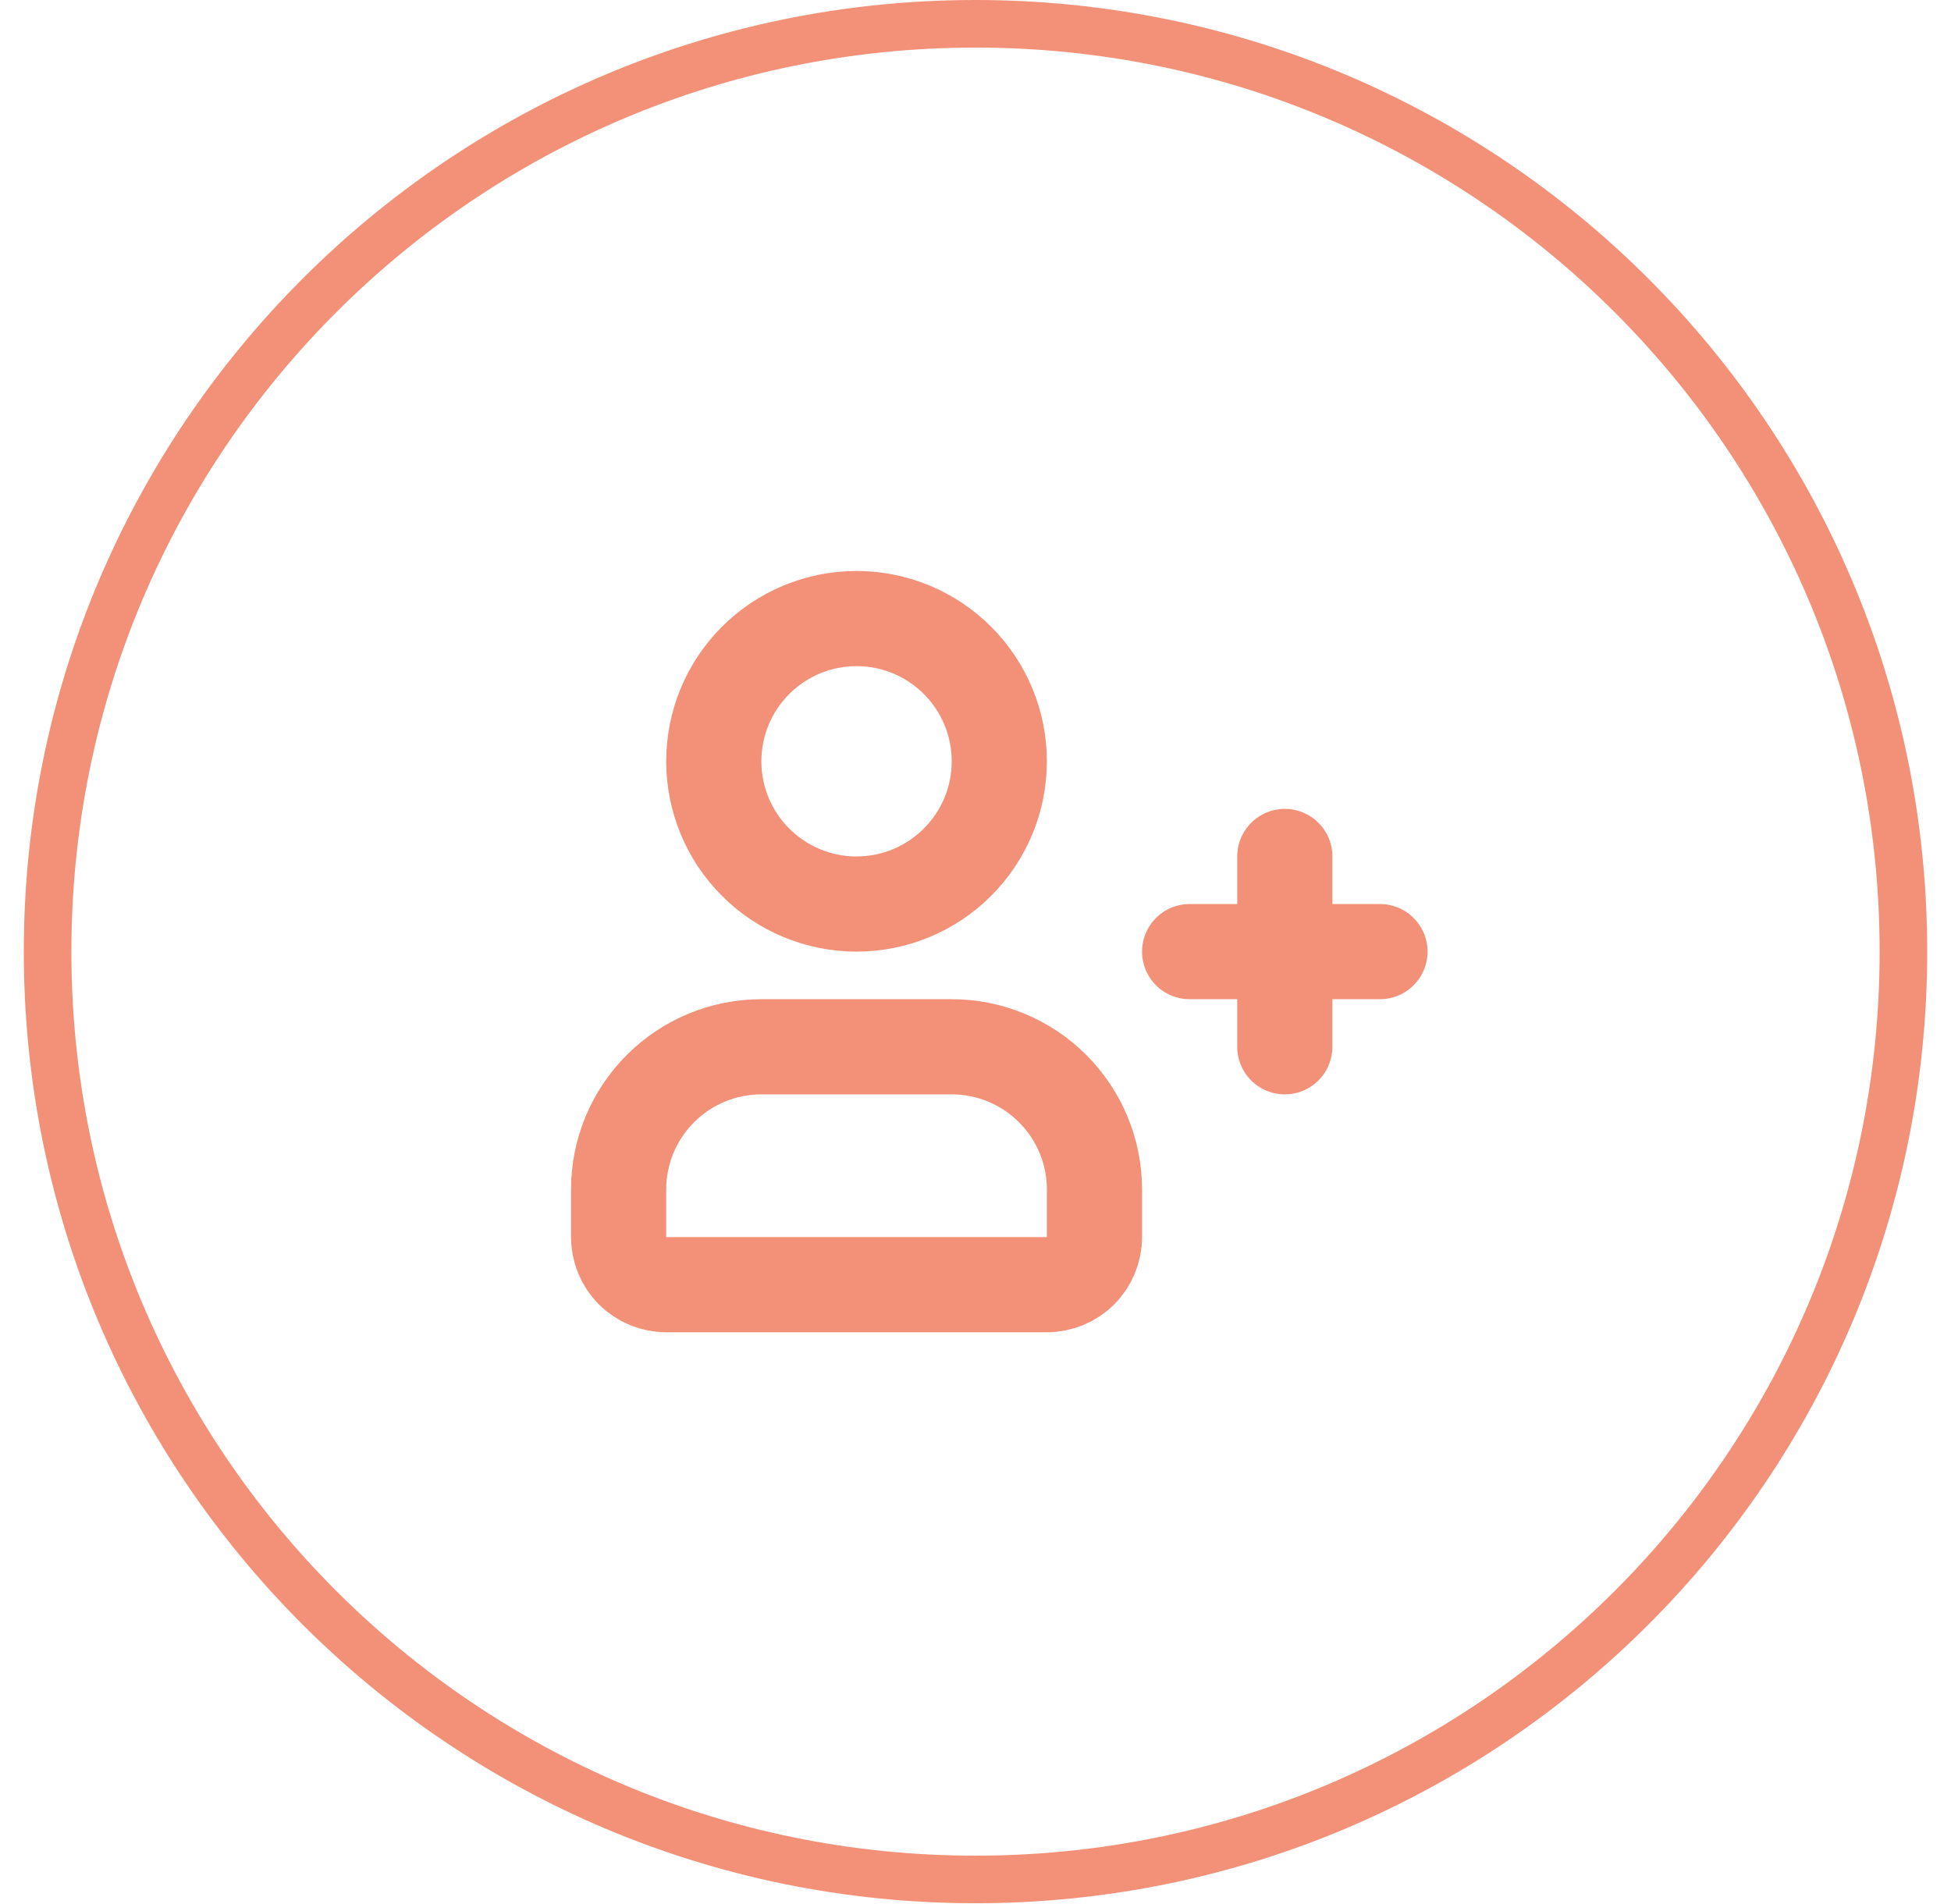
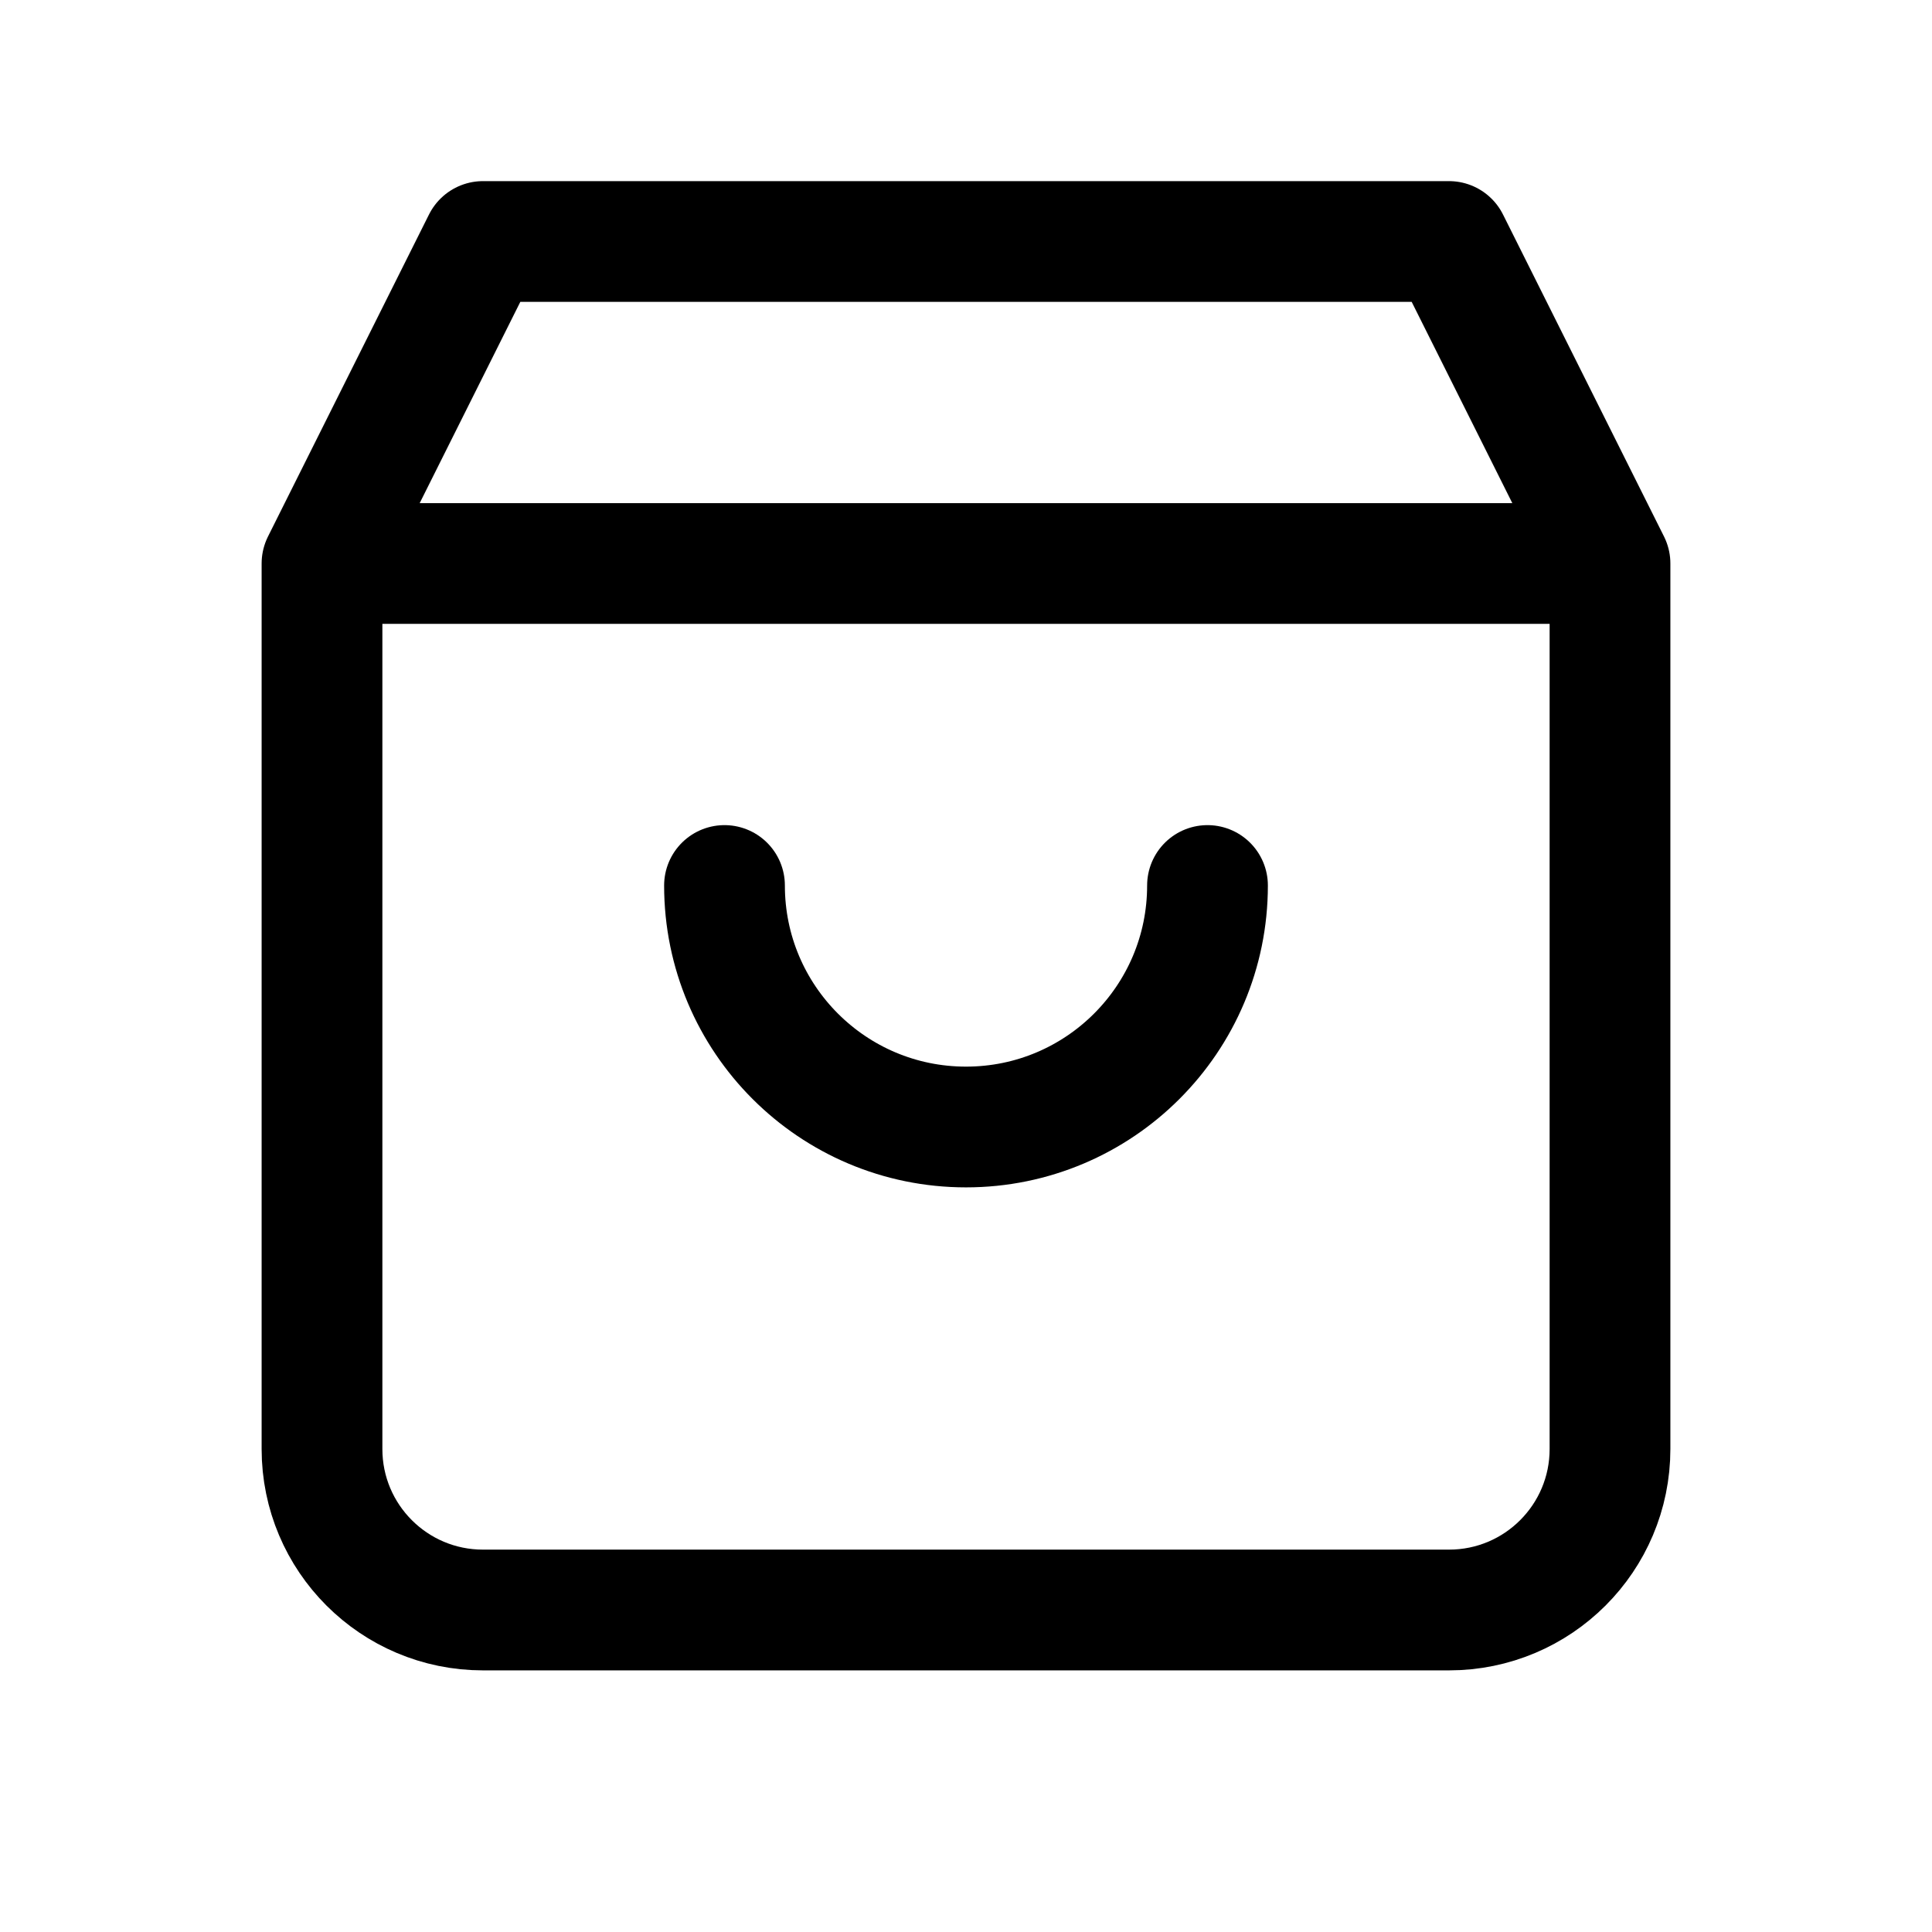
- <svg xmlns="http://www.w3.org/2000/svg" width="41" height="40" viewBox="0 0 41 40" fill="none">
-   <circle cx="20.5" cy="20" r="19.5" stroke="#F29178" />
-   <path d="M25 20H29M27 22V18M13 26V25C13 24.204 13.316 23.441 13.879 22.879C14.441 22.316 15.204 22 16 22H20C20.796 22 21.559 22.316 22.121 22.879C22.684 23.441 23 24.204 23 25V26C23 26.265 22.895 26.52 22.707 26.707C22.52 26.895 22.265 27 22 27H14C13.735 27 13.48 26.895 13.293 26.707C13.105 26.52 13 26.265 13 26ZM21 16C21 16.796 20.684 17.559 20.121 18.121C19.559 18.684 18.796 19 18 19C17.204 19 16.441 18.684 15.879 18.121C15.316 17.559 15 16.796 15 16C15 15.204 15.316 14.441 15.879 13.879C16.441 13.316 17.204 13 18 13C18.796 13 19.559 13.316 20.121 13.879C20.684 14.441 21 15.204 21 16Z" stroke="#F29178" stroke-width="2" stroke-linecap="round" stroke-linejoin="round" />
+ <svg xmlns="http://www.w3.org/2000/svg" width="24" height="24" viewBox="0 0 24 24" fill="none">
+   <path d="M15 11C15 12.657 13.657 14 12 14C10.343 14 9 12.657 9 11M20 7L18 3H6L4 7M20 7H4M20 7V18C20 19.105 19.105 20 18 20H6C4.895 20 4 19.105 4 18V7" stroke="black" stroke-width="1.5" stroke-linecap="round" stroke-linejoin="round" />
</svg>
